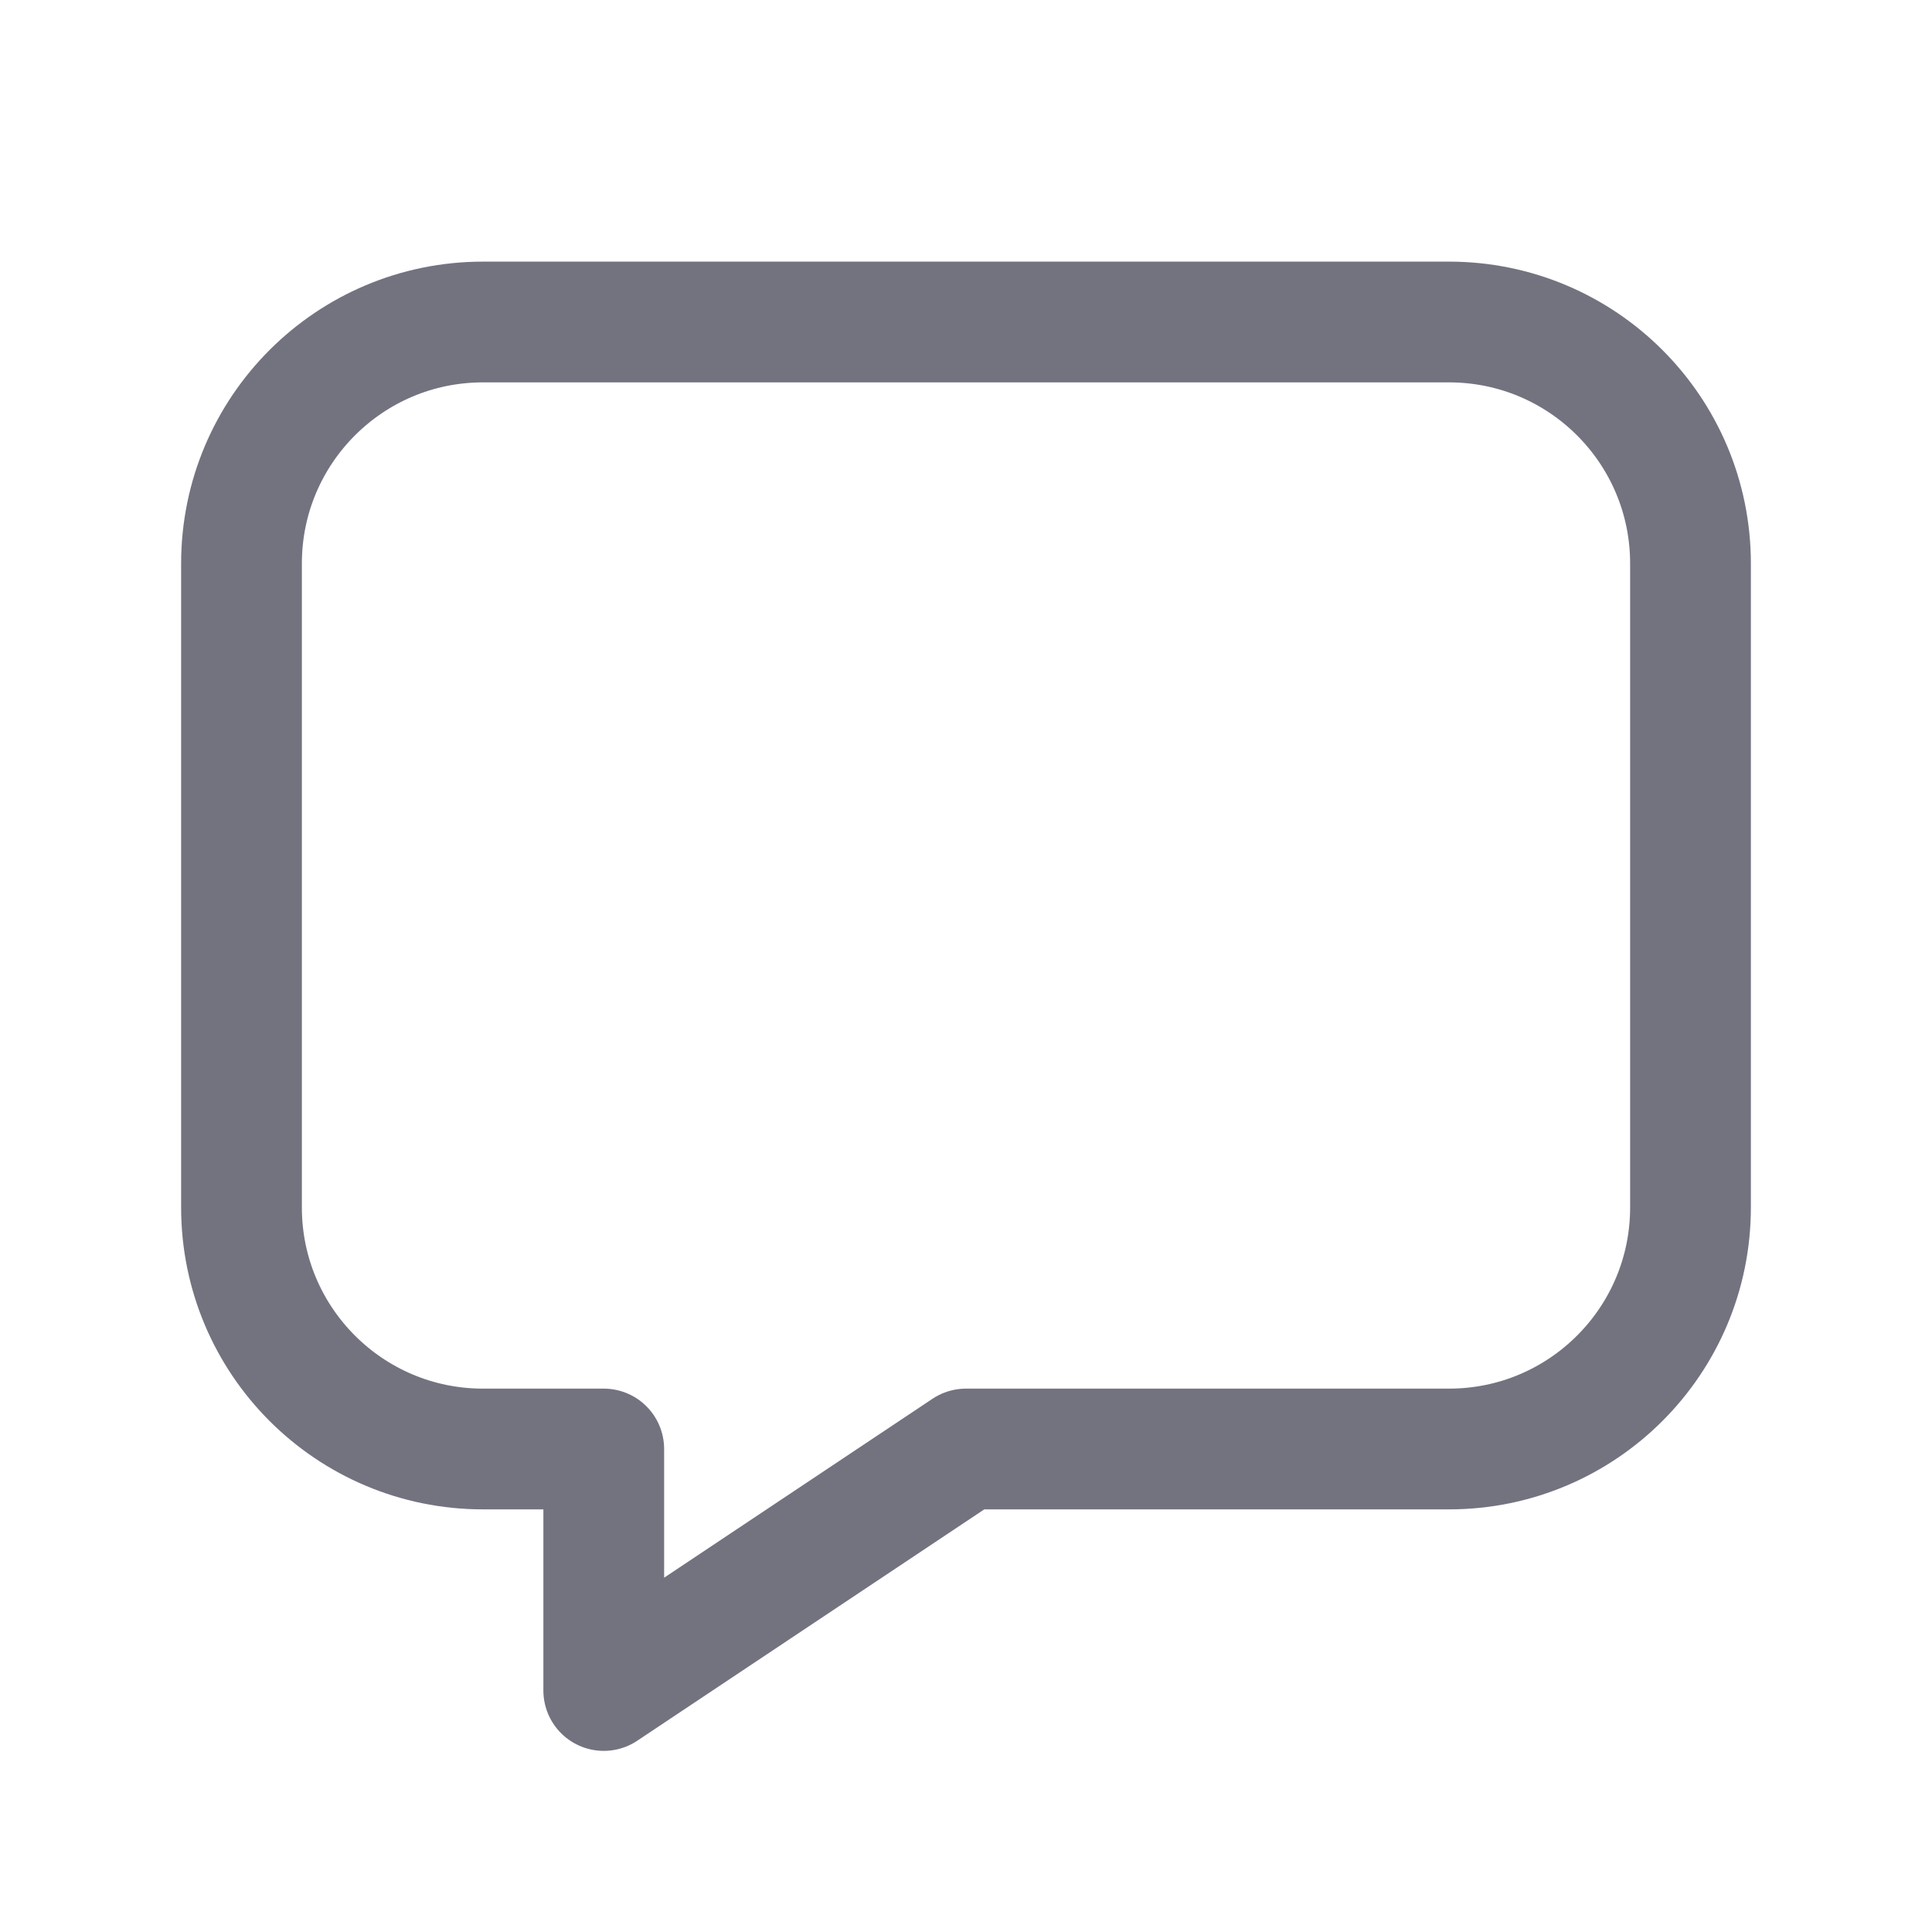
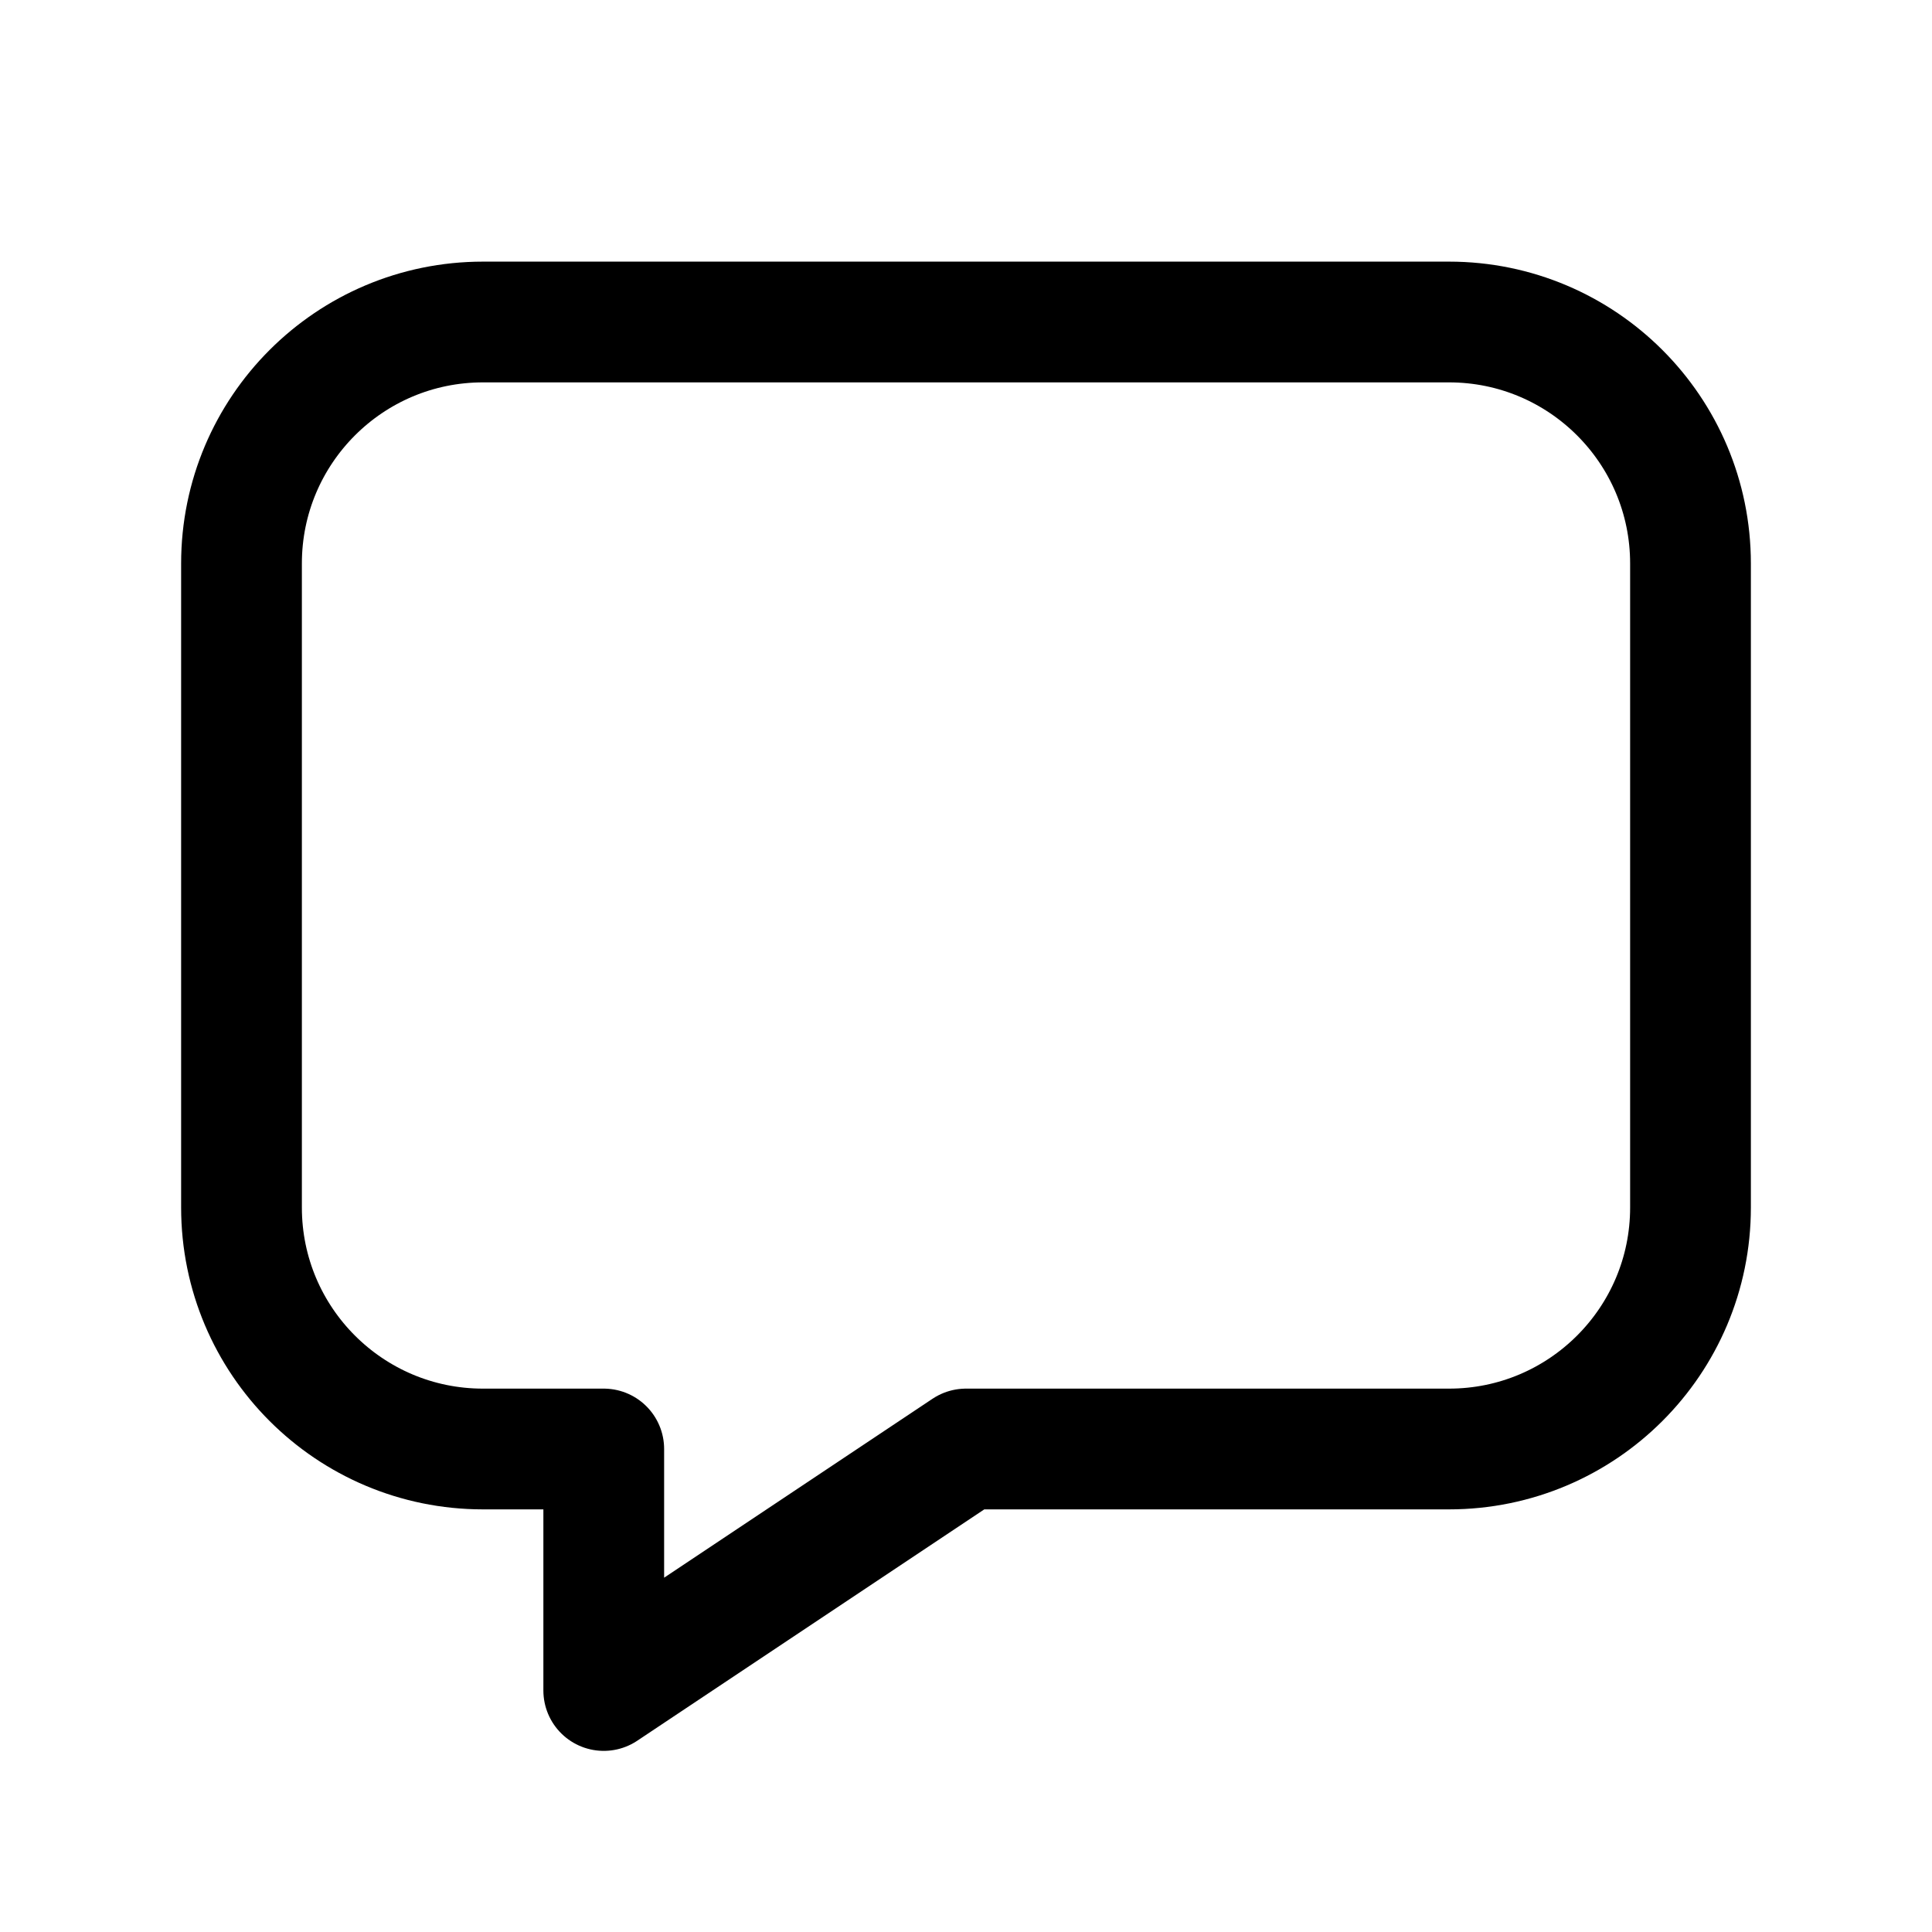
<svg xmlns="http://www.w3.org/2000/svg" width="24" height="24" viewBox="0 0 24 24" fill="none">
-   <path fill-rule="evenodd" clip-rule="evenodd" d="M12 18H18C19.657 18 21 16.657 21 15V7C21 5.343 19.657 4 18 4H6C4.343 4 3 5.343 3 7V15C3 16.657 4.343 18 6 18H7.5V21L12 18Z" stroke="#737380" stroke-width="1.5" stroke-linecap="round" stroke-linejoin="round" />
+   <path fill-rule="evenodd" clip-rule="evenodd" d="M12 18H18C19.657 18 21 16.657 21 15V7C21 5.343 19.657 4 18 4H6C4.343 4 3 5.343 3 7V15C3 16.657 4.343 18 6 18H7.5V21L12 18Z" stroke="#000" stroke-width="1.5" stroke-linecap="round" stroke-linejoin="round" />
</svg>
